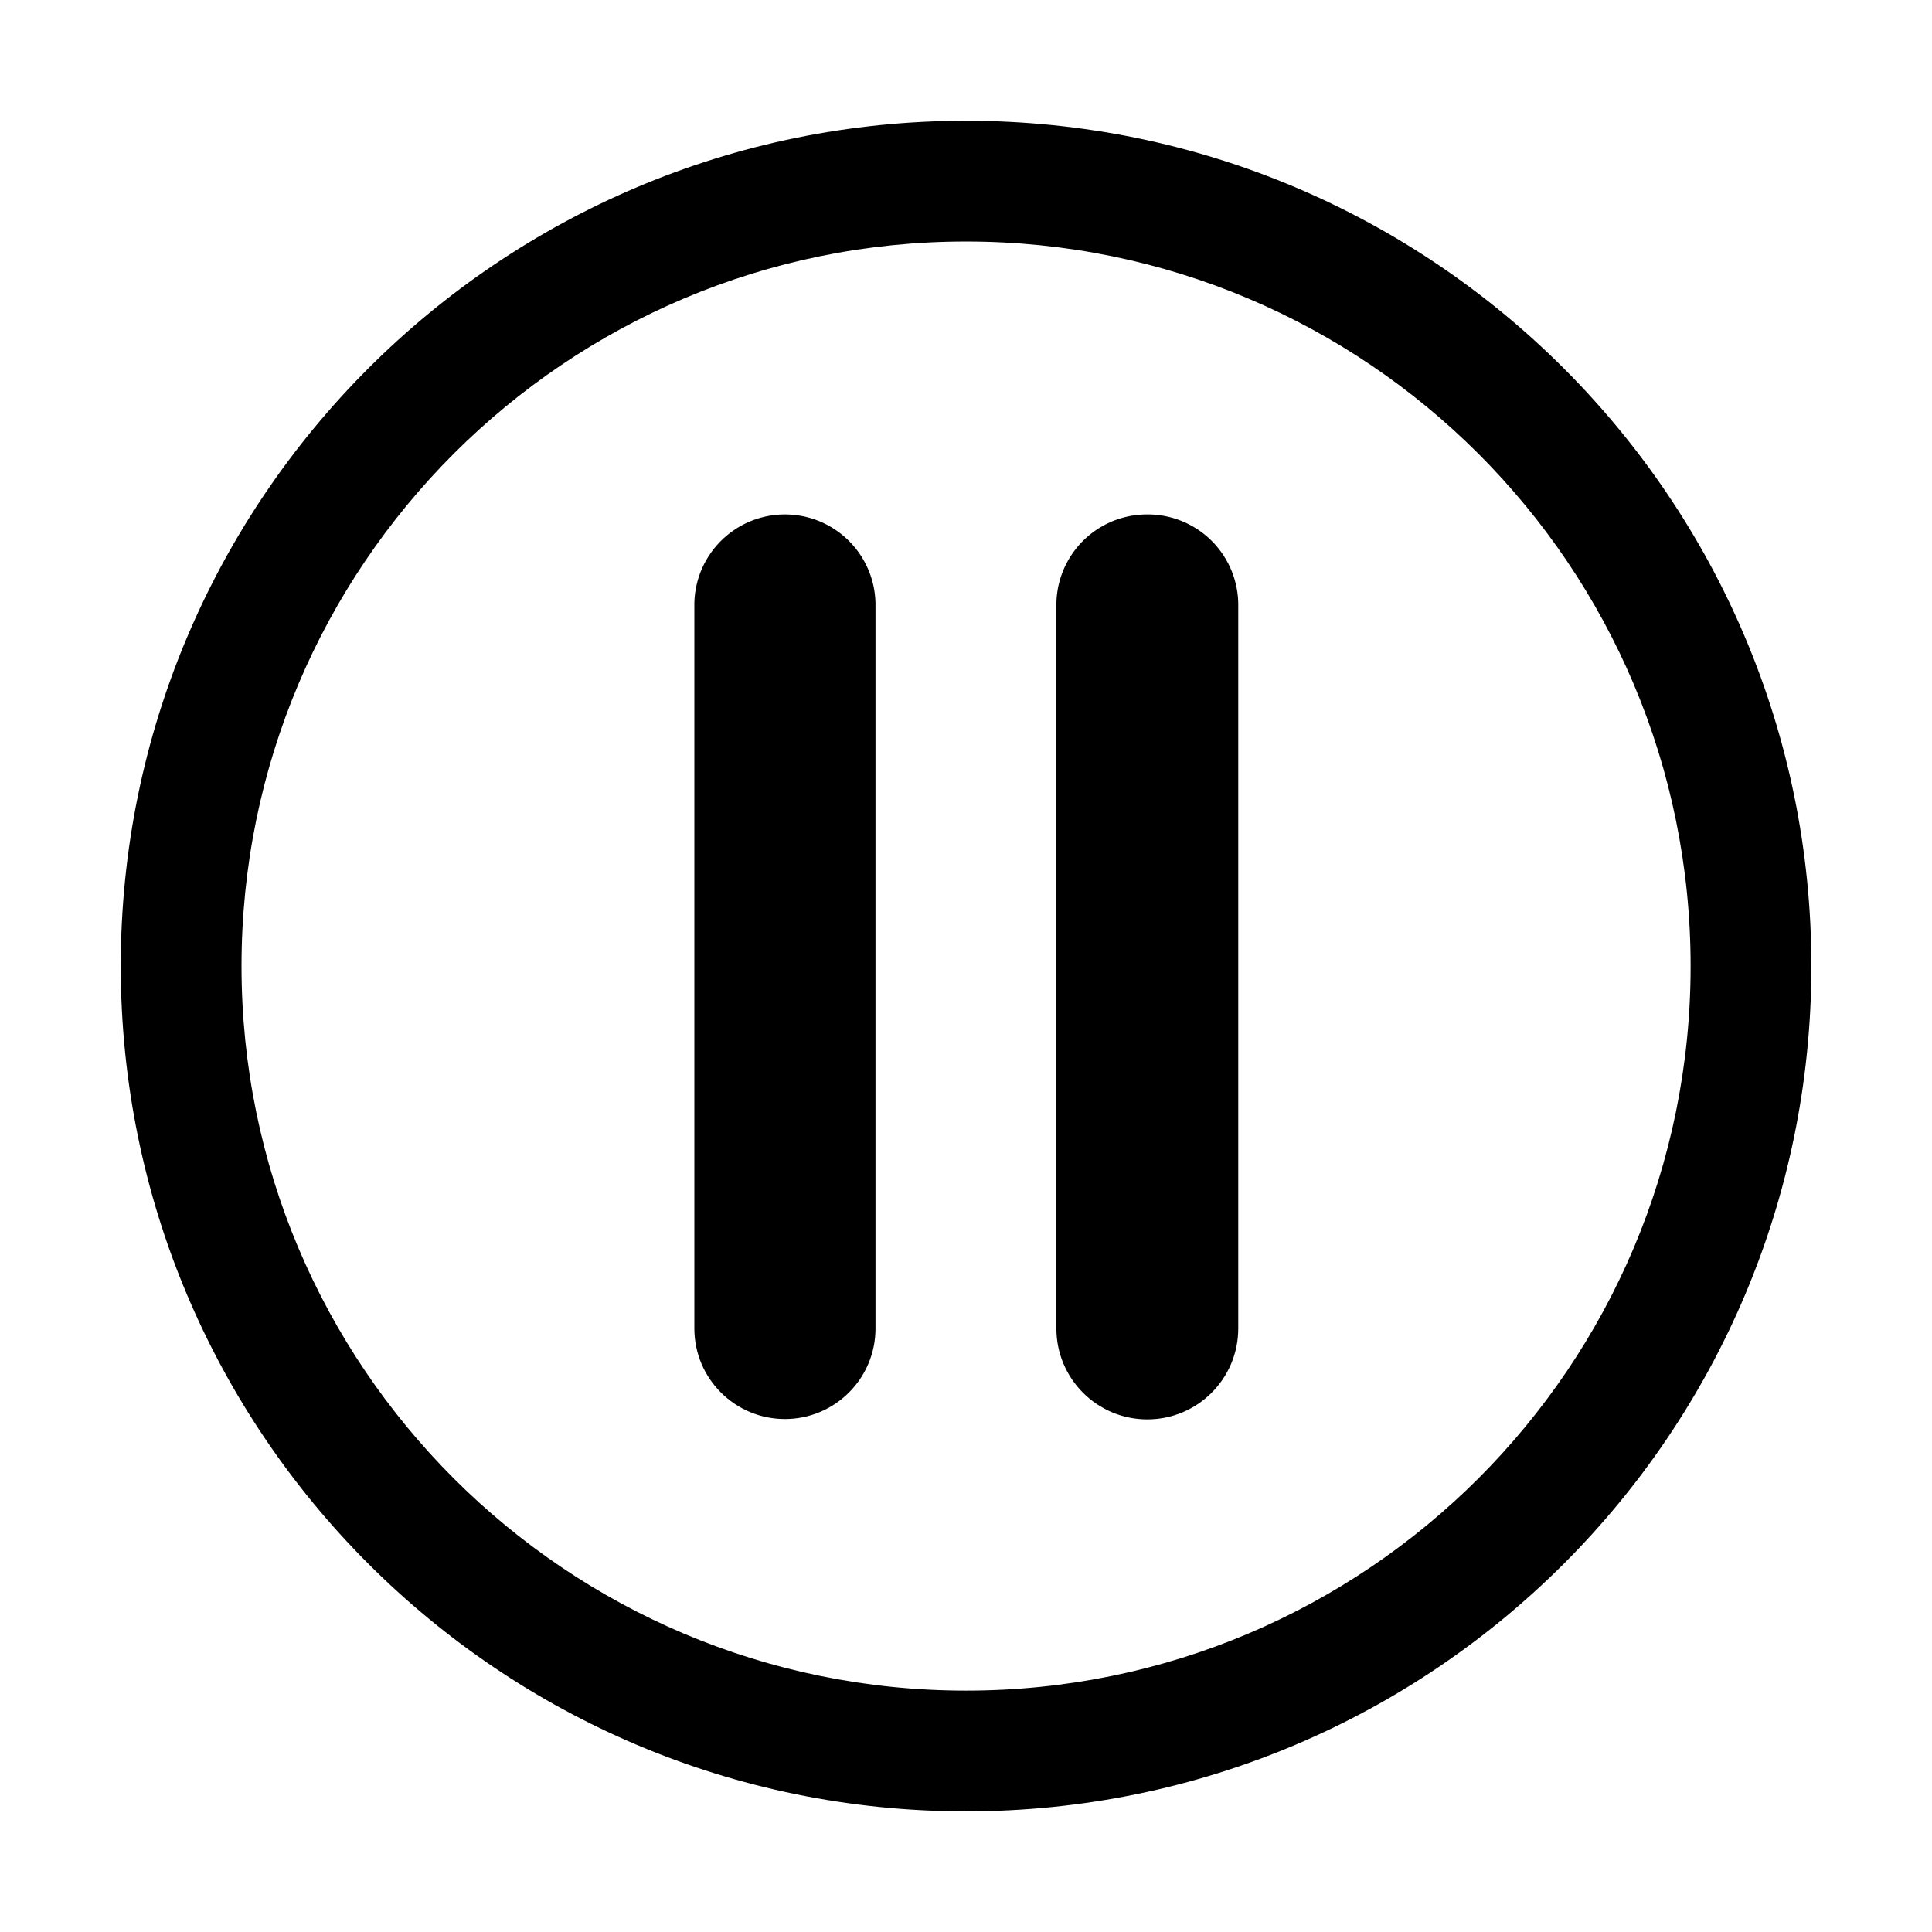
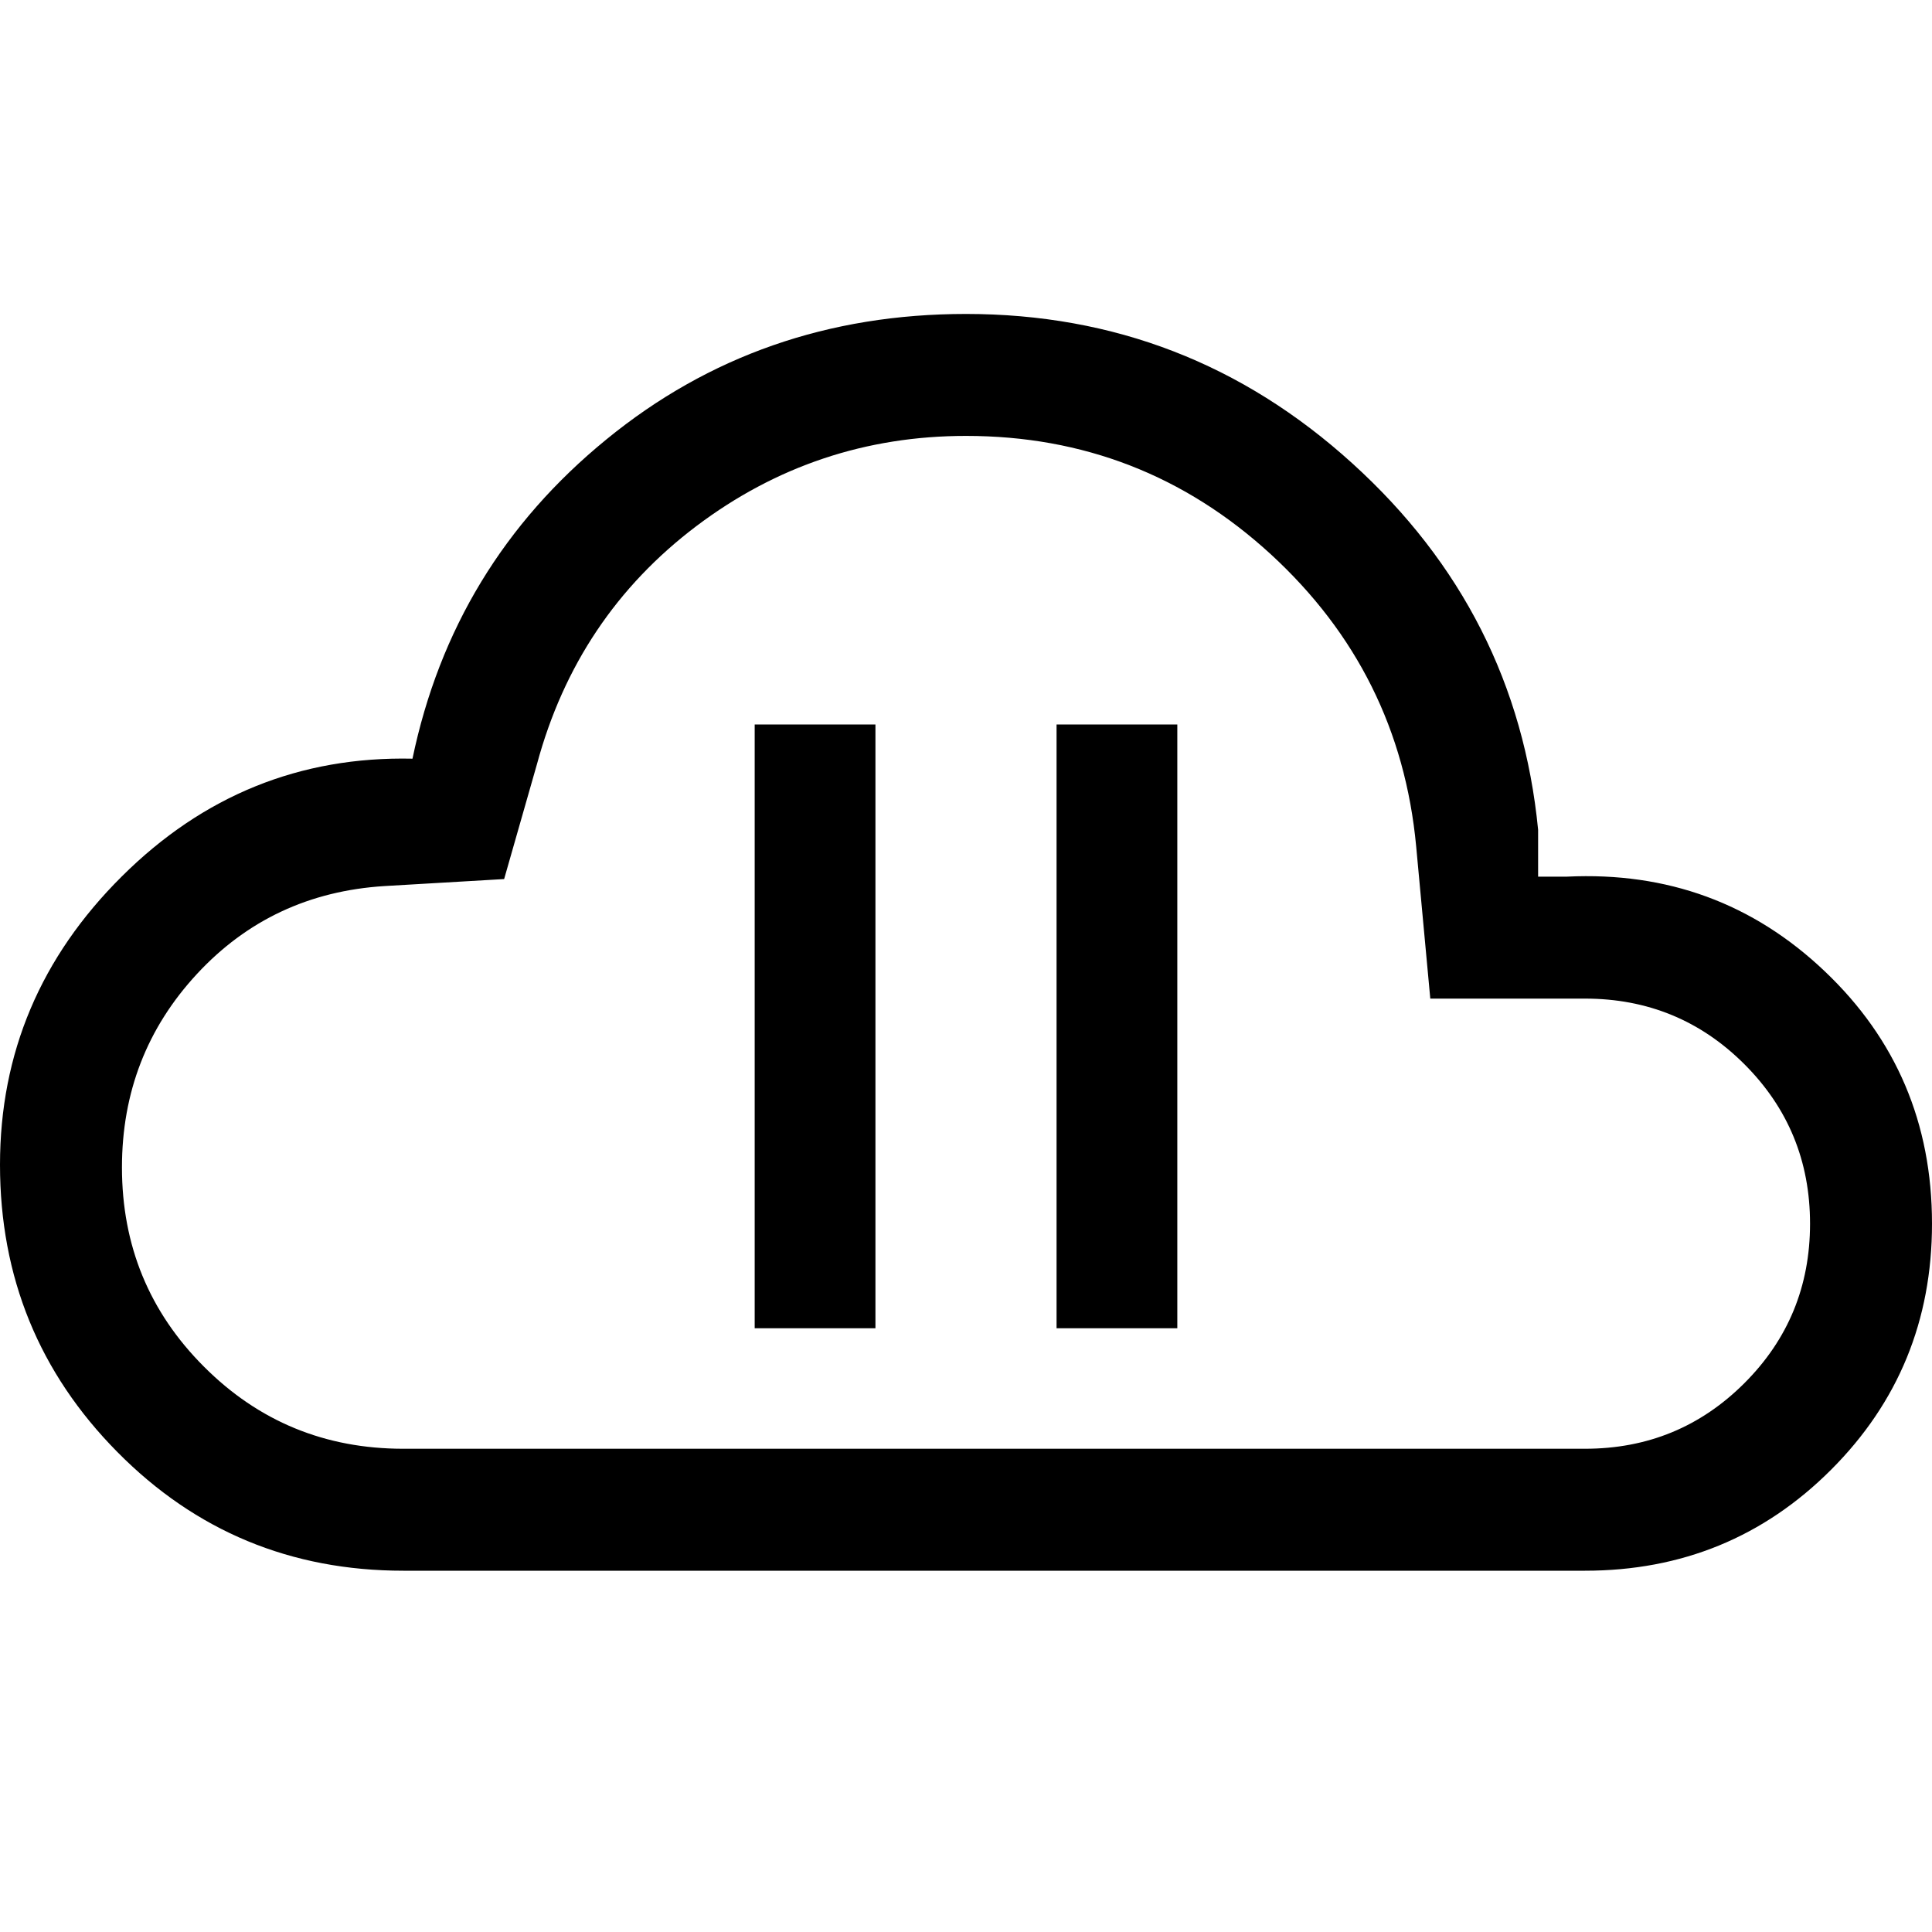
- <svg xmlns="http://www.w3.org/2000/svg" width="16" height="16" version="1.1" viewBox="0 0 4.233 4.233">
-   <path transform="scale(.26458)" d="m8 1a7 7 0 0 0-7 7 7 7 0 0 0 7 7 7 7 0 0 0 7-7 7 7 0 0 0-7-7zm0 1a6 6 0 0 1 6 6 6 6 0 0 1-6 6 6 6 0 0 1-6-6 6 6 0 0 1 6-6zm-1.512 2.26a0.75 0.75 0 0 0-0.738 0.768v5.973a0.75 0.75 0 1 0 1.5 0v-5.973a0.75 0.75 0 0 0-0.762-0.768zm2.998 0a0.75 0.75 0 0 0-0.738 0.768v5.973a0.753 0.753 0 0 0 1.506 0v-5.973a0.75 0.75 0 0 0-0.768-0.768z" stroke-width=".829" />
+ <svg xmlns="http://www.w3.org/2000/svg" width="16" height="16" viewBox="0 0 16 16">
+   <g fill="none">
+     <path fill="#000" d="M3.34,13.008 C2.409,13.008 1.619,12.68 0.972,12.025 C0.324,11.37 0,10.577 0,9.646 C0,8.721 0.337,7.925 1.01,7.257 C1.683,6.588 2.485,6.263 3.416,6.283 C3.639,5.213 4.174,4.331 5.022,3.639 C5.869,2.946 6.862,2.6 8,2.6 C9.224,2.6 10.29,3.012 11.199,3.837 C12.109,4.662 12.621,5.674 12.738,6.872 L12.738,7.26 L12.977,7.26 C13.808,7.22 14.52,7.481 15.112,8.044 C15.704,8.606 16,9.303 16,10.134 C16,10.936 15.721,11.615 15.164,12.172 C14.607,12.729 13.928,13.008 13.126,13.008 L3.34,13.008 Z M3.34,11.998 L13.126,11.998 C13.644,11.998 14.084,11.817 14.447,11.454 C14.809,11.092 14.99,10.652 14.99,10.134 C14.99,9.616 14.809,9.176 14.447,8.814 C14.084,8.451 13.644,8.27 13.126,8.27 L11.845,8.27 L11.728,7.008 C11.638,6.05 11.236,5.244 10.524,4.59 C9.812,3.937 8.971,3.61 8,3.61 C7.172,3.61 6.427,3.859 5.767,4.357 C5.107,4.856 4.667,5.513 4.447,6.328 L4.175,7.28 L3.184,7.338 C2.563,7.377 2.045,7.619 1.631,8.066 C1.217,8.513 1.01,9.047 1.01,9.668 C1.01,10.315 1.236,10.865 1.689,11.318 C2.142,11.772 2.693,11.998 3.34,11.998 Z" />
+     <polygon fill="#000" points="6.25 6 6.25 11 7.25 11 7.25 6" />
+     <polygon fill="#000" points="8.75 6 8.75 11 9.75 11 9.75 6" />
+   </g>
</svg>
